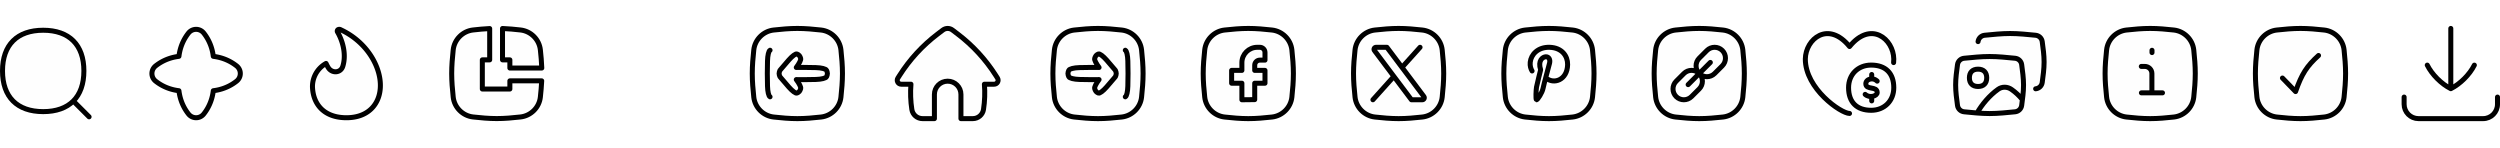
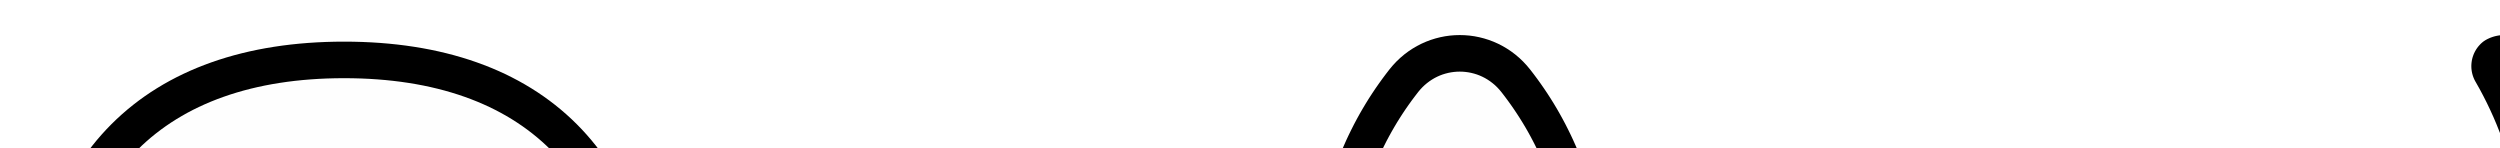
- <svg xmlns="http://www.w3.org/2000/svg" xml:space="preserve" width="510px" height="30px" version="1.1" style="shape-rendering:geometricPrecision; text-rendering:geometricPrecision; image-rendering:optimizeQuality; fill-rule:evenodd; clip-rule:evenodd" viewBox="0 0 9736.72 370.77" preserveAspectRatio="xMidYMid meet">
+ <svg xmlns="http://www.w3.org/2000/svg" xml:space="preserve" width="510px" height="30px" version="1.1" style="shape-rendering:geometricPrecision; text-rendering:geometricPrecision; image-rendering:optimizeQuality; fill-rule:evenodd; clip-rule:evenodd" viewBox="0 -15.2 1303.63 78.5" preserveAspectRatio="xMidYMid meet">
  <defs>
    <style type="text/css">
   
    .str0 {stroke:black;stroke-width:19.51;stroke-linecap:round;stroke-linejoin:round;stroke-miterlimit:2.613}
    .str1 {stroke:black;stroke-width:19.51;stroke-linecap:round;stroke-linejoin:round;stroke-miterlimit:2.613}
    .fil2 {fill:none}
    .fil0 {fill:#FEFEFE}
    .fil1 {fill:black;fill-rule:nonzero}
   
  </style>
  </defs>
  <g id="Layer_x0020_1">
    <g>
      <path id="Vector_x0020_2137" class="fil0" d="M696.84 118.44c4.21,-34.94 17.42,-65.55 37.05,-90.51 15.35,-19.54 44.44,-19.54 59.79,0 19.61,24.96 32.84,55.57 37.05,90.51 34.94,4.21 65.55,17.42 90.51,37.05 19.55,15.35 19.55,44.44 0,59.79 -24.96,19.61 -55.57,32.84 -90.51,37.05 -4.21,34.94 -17.42,65.55 -37.05,90.51 -15.35,19.55 -44.42,19.55 -59.79,0 -19.61,-24.96 -32.84,-55.57 -37.05,-90.51 -34.94,-4.21 -65.55,-17.42 -90.51,-37.05 -19.55,-15.35 -19.55,-44.44 0,-59.79 24.96,-19.61 55.57,-32.84 90.51,-37.05z" />
      <path id="_1" class="fil1" d="M726.22 21.9l15.34 12.05 0 0.01 -1.72 2.23 -1.69 2.25 -1.64 2.29 -1.62 2.32 -1.57 2.35 -1.54 2.38 -1.5 2.41 -1.45 2.44 -1.42 2.46 -1.38 2.5 -1.35 2.53 -1.29 2.55 -1.27 2.59 -1.22 2.61 -1.17 2.64 -1.13 2.67 -1.1 2.7 -1.05 2.72 -1 2.76 -0.97 2.78 -0.91 2.81 -0.87 2.83 -0.83 2.87 -0.78 2.89 -0.74 2.91 -0.69 2.95 -0.64 2.97 -0.6 2.99 -0.54 3.02 -0.5 3.05 -0.45 3.08 -0.4 3.1 -19.37 -2.33 0.44 -3.43 0.5 -3.4 0.55 -3.37 0.6 -3.35 0.66 -3.33 0.72 -3.29 0.76 -3.27 0.82 -3.24 0.87 -3.21 0.92 -3.19 0.97 -3.15 1.02 -3.13 1.07 -3.1 1.13 -3.07 1.17 -3.04 1.21 -3 1.27 -2.98 1.31 -2.96 1.36 -2.91 1.41 -2.88 1.45 -2.86 1.5 -2.82 1.54 -2.79 1.59 -2.76 1.63 -2.72 1.67 -2.7 1.72 -2.65 1.76 -2.63 1.8 -2.58 1.84 -2.56 1.88 -2.52 1.92 -2.49 0 0zm0 0c3.33,-4.24 9.46,-4.97 13.7,-1.64 4.23,3.33 4.97,9.46 1.64,13.7l-15.34 -12.06zm75.13 0l-15.34 12.05 0 0 -1.12 -1.34 -1.17 -1.25 -1.21 -1.16 -1.27 -1.06 -1.3 -0.98 -1.34 -0.89 -1.37 -0.81 -1.41 -0.72 -1.44 -0.64 -1.46 -0.55 -1.49 -0.46 -1.5 -0.38 -1.52 -0.3 -1.54 -0.21 -1.54 -0.13 -1.54 -0.04 -1.55 0.04 -1.54 0.13 -1.54 0.21 -1.52 0.3 -1.5 0.38 -1.49 0.46 -1.46 0.55 -1.44 0.64 -1.41 0.72 -1.37 0.81 -1.34 0.89 -1.3 0.98 -1.26 1.06 -1.22 1.16 -1.17 1.25 -1.12 1.34 -15.34 -12.05 1.84 -2.2 1.93 -2.07 2.04 -1.94 2.12 -1.8 2.2 -1.65 2.27 -1.51 2.34 -1.37 2.39 -1.23 2.45 -1.08 2.49 -0.94 2.52 -0.79 2.56 -0.65 2.58 -0.51 2.6 -0.36 2.62 -0.21 2.62 -0.07 2.61 0.07 2.62 0.21 2.6 0.36 2.58 0.51 2.56 0.65 2.52 0.79 2.5 0.94 2.44 1.08 2.39 1.23 2.34 1.37 2.27 1.51 2.2 1.65 2.12 1.8 2.04 1.94 1.93 2.07 1.84 2.2 0 0zm0 0c3.33,4.24 2.59,10.37 -1.64,13.7 -4.24,3.33 -10.37,2.59 -13.7,-1.65l15.34 -12.05zm30.54 86.86l-2.33 19.37 -8.52 -8.52 -0.4 -3.1 -0.45 -3.08 -0.49 -3.04 -0.55 -3.03 -0.6 -2.99 -0.64 -2.97 -0.69 -2.95 -0.74 -2.91 -0.78 -2.89 -0.83 -2.87 -0.87 -2.83 -0.92 -2.81 -0.96 -2.78 -1.01 -2.76 -1.05 -2.72 -1.09 -2.7 -1.14 -2.67 -1.17 -2.64 -1.22 -2.61 -1.26 -2.59 -1.3 -2.55 -1.34 -2.53 -1.38 -2.5 -1.42 -2.47 -1.46 -2.43 -1.5 -2.41 -1.54 -2.38 -1.57 -2.35 -1.61 -2.32 -1.65 -2.29 -1.68 -2.26 -1.72 -2.23 15.34 -12.05 1.92 2.49 1.88 2.52 1.84 2.56 1.8 2.59 1.76 2.62 1.71 2.65 1.68 2.7 1.63 2.72 1.58 2.76 1.54 2.79 1.5 2.82 1.45 2.86 1.41 2.88 1.36 2.91 1.32 2.96 1.26 2.98 1.22 3 1.17 3.04 1.12 3.07 1.07 3.1 1.03 3.13 0.97 3.15 0.92 3.19 0.87 3.21 0.81 3.24 0.77 3.27 0.72 3.29 0.65 3.33 0.61 3.34 0.55 3.38 0.5 3.4 0.44 3.43 -8.52 -8.52zm8.52 8.52c0.65,5.34 -3.17,10.21 -8.52,10.85 -5.34,0.64 -10.2,-3.17 -10.85,-8.52l19.37 -2.33zm86.86 30.54l-12.06 15.34 0 0 -2.23 -1.72 -2.26 -1.69 -2.28 -1.65 -2.32 -1.61 -2.35 -1.57 -2.38 -1.54 -2.41 -1.5 -2.44 -1.46 -2.46 -1.42 -2.5 -1.38 -2.53 -1.34 -2.55 -1.3 -2.59 -1.26 -2.61 -1.21 -2.64 -1.18 -2.67 -1.14 -2.7 -1.09 -2.72 -1.05 -2.75 -1 -2.79 -0.96 -2.81 -0.92 -2.83 -0.88 -2.86 -0.82 -2.89 -0.78 -2.92 -0.74 -2.94 -0.69 -2.97 -0.64 -3 -0.6 -3.02 -0.54 -3.05 -0.5 -3.08 -0.45 -3.1 -0.4 2.33 -19.37 3.43 0.44 3.4 0.5 3.38 0.55 3.34 0.6 3.32 0.66 3.3 0.72 3.27 0.76 3.24 0.82 3.21 0.87 3.19 0.92 3.16 0.97 3.12 1.02 3.1 1.07 3.07 1.12 3.04 1.18 3.01 1.21 2.98 1.27 2.94 1.31 2.92 1.36 2.89 1.41 2.85 1.45 2.82 1.5 2.79 1.54 2.76 1.59 2.72 1.63 2.69 1.67 2.66 1.72 2.63 1.76 2.59 1.8 2.56 1.84 2.51 1.88 2.49 1.92 0 0zm0 0c4.24,3.33 4.97,9.46 1.64,13.7 -3.33,4.23 -9.46,4.97 -13.7,1.64l12.06 -15.34zm0 75.13l-12.06 -15.34 0 0 1.35 -1.12 1.25 -1.17 1.15 -1.21 1.07 -1.26 0.98 -1.31 0.89 -1.34 0.81 -1.37 0.72 -1.41 0.64 -1.44 0.55 -1.46 0.46 -1.48 0.38 -1.51 0.3 -1.53 0.22 -1.53 0.12 -1.54 0.04 -1.54 -0.04 -1.55 -0.12 -1.54 -0.22 -1.53 -0.3 -1.53 -0.38 -1.51 -0.46 -1.48 -0.55 -1.46 -0.64 -1.44 -0.72 -1.41 -0.81 -1.37 -0.89 -1.34 -0.98 -1.3 -1.07 -1.27 -1.15 -1.21 -1.25 -1.17 -1.35 -1.12 12.06 -15.34 2.2 1.83 2.08 1.94 1.93 2.04 1.8 2.12 1.65 2.19 1.51 2.28 1.37 2.34 1.23 2.39 1.08 2.44 0.94 2.5 0.79 2.53 0.65 2.55 0.51 2.58 0.36 2.6 0.21 2.62 0.08 2.62 -0.08 2.61 -0.21 2.62 -0.36 2.6 -0.51 2.58 -0.65 2.55 -0.79 2.53 -0.94 2.5 -1.08 2.44 -1.23 2.39 -1.37 2.34 -1.51 2.28 -1.65 2.19 -1.8 2.12 -1.93 2.04 -2.08 1.94 -2.2 1.83 0 0zm0 0c-4.24,3.33 -10.37,2.59 -13.7,-1.64 -3.33,-4.24 -2.59,-10.37 1.64,-13.7l12.06 15.34zm-86.86 30.54l-19.37 -2.33 8.52 -8.52 3.1 -0.4 3.08 -0.45 3.04 -0.5 3.03 -0.54 2.99 -0.6 2.97 -0.64 2.95 -0.69 2.92 -0.74 2.89 -0.78 2.86 -0.83 2.83 -0.87 2.81 -0.92 2.78 -0.96 2.76 -1.01 2.72 -1.05 2.7 -1.09 2.67 -1.14 2.64 -1.17 2.61 -1.22 2.59 -1.26 2.55 -1.3 2.53 -1.34 2.5 -1.38 2.46 -1.42 2.44 -1.46 2.42 -1.5 2.37 -1.53 2.35 -1.58 2.32 -1.61 2.29 -1.65 2.26 -1.68 2.22 -1.72 12.06 15.34 -2.49 1.92 -2.52 1.88 -2.55 1.84 -2.59 1.8 -2.63 1.76 -2.66 1.72 -2.69 1.67 -2.72 1.63 -2.76 1.58 -2.79 1.55 -2.82 1.49 -2.85 1.45 -2.89 1.41 -2.92 1.36 -2.94 1.31 -2.98 1.27 -3.01 1.22 -3.04 1.17 -3.07 1.12 -3.1 1.07 -3.12 1.03 -3.16 0.97 -3.19 0.92 -3.21 0.87 -3.24 0.81 -3.26 0.77 -3.3 0.72 -3.33 0.65 -3.34 0.61 -3.38 0.55 -3.4 0.5 -3.43 0.44 8.52 -8.52zm-8.52 8.52c-5.34,0.64 -10.2,-3.17 -10.85,-8.52 -0.64,-5.34 3.17,-10.21 8.52,-10.85l2.33 19.37zm-30.54 86.86l-15.34 -12.06 0 0 1.72 -2.23 1.69 -2.26 1.65 -2.28 1.61 -2.32 1.57 -2.35 1.54 -2.38 1.5 -2.41 1.45 -2.44 1.43 -2.47 1.38 -2.49 1.34 -2.53 1.3 -2.55 1.26 -2.59 1.22 -2.61 1.17 -2.64 1.14 -2.67 1.09 -2.7 1.05 -2.72 1 -2.76 0.97 -2.78 0.91 -2.8 0.87 -2.84 0.83 -2.86 0.78 -2.89 0.74 -2.92 0.69 -2.94 0.64 -2.98 0.6 -2.99 0.54 -3.03 0.5 -3.04 0.45 -3.08 0.4 -3.1 19.37 2.33 -0.44 3.43 -0.5 3.4 -0.55 3.37 -0.6 3.35 -0.66 3.32 -0.72 3.3 -0.76 3.27 -0.82 3.24 -0.87 3.21 -0.92 3.19 -0.97 3.15 -1.02 3.13 -1.07 3.1 -1.12 3.07 -1.17 3.04 -1.22 3.01 -1.27 2.97 -1.31 2.95 -1.36 2.92 -1.41 2.88 -1.45 2.86 -1.5 2.82 -1.54 2.79 -1.59 2.76 -1.63 2.72 -1.67 2.69 -1.72 2.66 -1.76 2.63 -1.8 2.59 -1.84 2.55 -1.88 2.52 -1.92 2.49 0 0zm0 0c-3.33,4.23 -9.47,4.97 -13.7,1.64 -4.23,-3.33 -4.97,-9.47 -1.64,-13.7l15.34 12.06zm-75.13 0l15.34 -12.06 0 0 1.12 1.35 1.17 1.25 1.22 1.15 1.26 1.07 1.3 0.98 1.34 0.89 1.37 0.81 1.41 0.72 1.44 0.64 1.47 0.55 1.48 0.46 1.51 0.38 1.52 0.3 1.54 0.21 1.54 0.13 1.54 0.04 1.55 -0.04 1.54 -0.13 1.53 -0.21 1.52 -0.3 1.51 -0.38 1.49 -0.46 1.46 -0.55 1.43 -0.64 1.41 -0.72 1.37 -0.81 1.34 -0.89 1.31 -0.98 1.25 -1.06 1.22 -1.16 1.17 -1.25 1.12 -1.35 15.34 12.06 -1.83 2.2 -1.94 2.07 -2.03 1.94 -2.13 1.8 -2.2 1.65 -2.27 1.51 -2.34 1.37 -2.39 1.23 -2.44 1.08 -2.49 0.94 -2.53 0.79 -2.55 0.65 -2.59 0.51 -2.6 0.36 -2.61 0.21 -2.62 0.07 -2.61 -0.07 -2.62 -0.21 -2.6 -0.36 -2.58 -0.51 -2.56 -0.65 -2.53 -0.79 -2.49 -0.94 -2.44 -1.08 -2.39 -1.23 -2.35 -1.37 -2.26 -1.51 -2.21 -1.65 -2.12 -1.8 -2.03 -1.93 -1.94 -2.08 -1.84 -2.2 0 0zm0 0c-3.33,-4.23 -2.59,-10.37 1.64,-13.7 4.23,-3.33 10.37,-2.59 13.7,1.64l-15.34 12.06zm-30.54 -86.86l2.33 -19.37 8.52 8.52 0.4 3.1 0.45 3.08 0.5 3.04 0.54 3.03 0.6 2.99 0.64 2.97 0.69 2.95 0.74 2.92 0.78 2.89 0.83 2.86 0.87 2.83 0.92 2.81 0.96 2.78 1.01 2.76 1.05 2.72 1.09 2.7 1.14 2.67 1.17 2.64 1.22 2.61 1.26 2.59 1.3 2.55 1.34 2.53 1.38 2.49 1.42 2.47 1.46 2.44 1.5 2.41 1.54 2.38 1.57 2.35 1.61 2.32 1.65 2.29 1.68 2.26 1.72 2.22 -15.34 12.06 -1.92 -2.49 -1.88 -2.52 -1.84 -2.56 -1.8 -2.59 -1.76 -2.62 -1.71 -2.66 -1.68 -2.69 -1.63 -2.72 -1.58 -2.76 -1.54 -2.79 -1.5 -2.82 -1.45 -2.86 -1.41 -2.88 -1.36 -2.92 -1.31 -2.95 -1.27 -2.97 -1.22 -3.01 -1.17 -3.04 -1.12 -3.07 -1.07 -3.1 -1.03 -3.13 -0.97 -3.15 -0.92 -3.19 -0.87 -3.21 -0.81 -3.24 -0.77 -3.27 -0.72 -3.3 -0.65 -3.32 -0.61 -3.34 -0.55 -3.38 -0.5 -3.4 -0.44 -3.43 8.52 8.52zm-8.52 -8.52c-0.64,-5.34 3.17,-10.21 8.52,-10.85 5.34,-0.64 10.2,3.17 10.85,8.52l-19.37 2.33zm-86.86 -30.54l12.06 -15.34 0 0 2.23 1.72 2.26 1.69 2.28 1.65 2.32 1.61 2.35 1.57 2.38 1.54 2.41 1.5 2.44 1.45 2.47 1.43 2.49 1.38 2.53 1.34 2.55 1.3 2.59 1.26 2.61 1.21 2.64 1.18 2.67 1.14 2.7 1.09 2.72 1.05 2.76 1 2.78 0.96 2.8 0.92 2.84 0.87 2.86 0.83 2.89 0.78 2.92 0.74 2.94 0.69 2.98 0.64 2.99 0.6 3.02 0.54 3.05 0.5 3.08 0.45 3.1 0.4 -2.33 19.37 -3.43 -0.44 -3.4 -0.5 -3.37 -0.55 -3.35 -0.61 -3.32 -0.65 -3.3 -0.72 -3.27 -0.76 -3.24 -0.82 -3.21 -0.87 -3.19 -0.92 -3.15 -0.97 -3.13 -1.02 -3.1 -1.07 -3.07 -1.13 -3.04 -1.16 -3.01 -1.22 -2.97 -1.27 -2.95 -1.31 -2.92 -1.36 -2.88 -1.41 -2.86 -1.45 -2.82 -1.5 -2.79 -1.54 -2.76 -1.59 -2.72 -1.63 -2.69 -1.67 -2.66 -1.72 -2.63 -1.76 -2.59 -1.8 -2.55 -1.84 -2.52 -1.88 -2.49 -1.92 0 0zm0 0c-4.23,-3.33 -4.97,-9.46 -1.64,-13.7 3.33,-4.23 9.46,-4.97 13.7,-1.64l-12.06 15.34zm0 -75.13l12.06 15.34 0 0 -1.35 1.12 -1.25 1.17 -1.16 1.21 -1.06 1.27 -0.98 1.3 -0.89 1.34 -0.81 1.37 -0.72 1.41 -0.64 1.44 -0.55 1.46 -0.46 1.49 -0.39 1.5 -0.29 1.52 -0.21 1.54 -0.13 1.54 -0.04 1.55 0.04 1.54 0.13 1.54 0.21 1.54 0.29 1.52 0.39 1.5 0.46 1.49 0.55 1.46 0.64 1.44 0.72 1.41 0.81 1.37 0.89 1.34 0.98 1.31 1.06 1.26 1.16 1.21 1.25 1.17 1.35 1.12 -12.06 15.34 -2.2 -1.83 -2.08 -1.94 -1.93 -2.04 -1.8 -2.12 -1.65 -2.2 -1.51 -2.27 -1.37 -2.34 -1.23 -2.39 -1.08 -2.44 -0.94 -2.5 -0.79 -2.52 -0.65 -2.56 -0.51 -2.58 -0.36 -2.6 -0.21 -2.62 -0.07 -2.61 0.07 -2.62 0.21 -2.62 0.36 -2.59 0.51 -2.59 0.65 -2.56 0.79 -2.52 0.94 -2.5 1.08 -2.44 1.23 -2.39 1.37 -2.34 1.51 -2.27 1.65 -2.2 1.8 -2.12 1.93 -2.04 2.08 -1.94 2.2 -1.83 0 0zm0 0c4.24,-3.33 10.37,-2.59 13.7,1.64 3.33,4.24 2.59,10.37 -1.64,13.7l-12.06 -15.34zm86.86 -30.54l19.37 2.33 -8.52 8.52 -3.1 0.4 -3.08 0.45 -3.05 0.5 -3.02 0.54 -2.99 0.6 -2.98 0.64 -2.94 0.69 -2.91 0.74 -2.89 0.78 -2.87 0.83 -2.83 0.87 -2.81 0.92 -2.78 0.96 -2.76 1.01 -2.72 1.05 -2.7 1.09 -2.67 1.14 -2.64 1.17 -2.61 1.22 -2.58 1.26 -2.56 1.3 -2.53 1.34 -2.49 1.38 -2.47 1.42 -2.44 1.46 -2.41 1.5 -2.38 1.53 -2.35 1.58 -2.32 1.61 -2.29 1.65 -2.26 1.68 -2.22 1.72 -12.06 -15.34 2.49 -1.92 2.52 -1.88 2.56 -1.84 2.58 -1.8 2.63 -1.76 2.66 -1.71 2.69 -1.68 2.72 -1.63 2.76 -1.58 2.79 -1.54 2.82 -1.5 2.85 -1.45 2.89 -1.41 2.92 -1.36 2.94 -1.31 2.98 -1.27 3.01 -1.22 3.04 -1.17 3.07 -1.12 3.1 -1.07 3.13 -1.02 3.15 -0.98 3.19 -0.92 3.21 -0.87 3.24 -0.82 3.27 -0.76 3.3 -0.71 3.32 -0.66 3.35 -0.61 3.37 -0.55 3.4 -0.5 3.43 -0.44 -8.52 8.52zm8.52 -8.52c5.34,-0.64 10.2,3.17 10.85,8.52 0.64,5.34 -3.17,10.21 -8.52,10.85l-2.33 -19.37z" />
    </g>
    <g>
      <path id="Vector" class="fil0" d="M1326.65 14.73c-1.58,-0.96 -3.41,-1.46 -5.26,-1.46 -1.86,0 -3.69,0.5 -5.28,1.46 -1.64,1.3 -2.59,3.28 -2.59,5.37 0,1.27 0.36,2.52 1.02,3.61 23.56,40.79 33.63,92.3 20.51,133.66 -8.49,26.73 -43,28.28 -57.27,4.1 -2.94,-4.95 -5.62,-10.15 -7.93,-15.42 -32.62,18.12 -52.89,52.53 -52.89,89.86 0,0.88 0.02,1.78 0.04,2.65 2.78,68.76 47.04,118.94 132.16,118.94 85.11,0 129.25,-52.86 132.15,-118.94 3.4,-79.28 -52.88,-176.79 -154.66,-223.83z" />
      <path id="_1_0" class="fil1" d="M1321.39 23.02l0 -19.51 0 0 0.33 0.01 0.34 0 0.34 0.02 0.34 0.02 0.34 0.02 0.33 0.04 0.34 0.03 0.29 0.04 0.39 0.05 0.33 0.06 0.29 0.05 0.38 0.07 0.34 0.08 0.28 0.06 0.34 0.09 0.33 0.09 0.32 0.09 0.33 0.1 0.35 0.11 0.33 0.11 0.26 0.1 0.32 0.12 0.34 0.14 0.32 0.13 0.32 0.14 0.27 0.13 0.31 0.14 0.33 0.17 0.33 0.17 0.3 0.17 0.25 0.15 0.32 0.19 -10.15 16.66 0.02 0.01 -0.04 -0.02 0 0 0.02 0.01 0.02 0.01 0 0 -0.04 -0.02 0 0 0.01 0 0.02 0.01 0 0 -0.07 -0.02 0.01 0 0.01 0 0 0 -0.01 0 0 0 0.01 0 -0.05 -0.01 -0.01 0 0.05 0.01 -0.06 -0.01 -0.01 0 0.05 0 -0.06 0 0 -0.01 -0.01 0 -0.01 0 0 0 -0.01 0 -0.01 0 -0.01 0 0 0zm0 0c-5.39,0 -9.76,-4.37 -9.76,-9.75 0,-5.39 4.37,-9.76 9.76,-9.76l0 19.51zm0.79 -0.66l-12.15 -15.26 1.05 -0.73 0.3 -0.18 0.27 -0.16 0.33 -0.17 0.28 -0.15 0.31 -0.16 0.34 -0.15 0.26 -0.13 0.32 -0.14 0.34 -0.14 0.32 -0.13 0.31 -0.11 0.28 -0.1 0.34 -0.12 0.32 -0.1 0.33 -0.1 0.33 -0.1 0.32 -0.08 0.35 -0.09 0.28 -0.06 0.32 -0.07 0.41 -0.08 0.27 -0.05 0.33 -0.06 0.4 -0.05 0.28 -0.04 0.34 -0.03 0.34 -0.04 0.33 -0.02 0.34 -0.02 0.34 -0.02 0.34 0 0.34 -0.01 0 19.51 -0.01 0 -0.01 0 -0.01 0 -0.01 0 -0.01 0 -0.01 0 0 0.01 -0.06 0 0.05 0 -0.01 0 -0.07 0.01 0.07 -0.01 -0.01 0 -0.07 0.01 0.02 0 -0.02 0 0 0 0.01 0 -0.02 0.01 0.02 -0.01 -0.05 0.02 -0.02 0.01 0 0 0.02 -0.01 0 0 -0.05 0.02 0.03 -0.01 0 0 -0.03 0.01 0.02 -0.01 -0.02 0.02 -0.01 0 1.05 -0.73zm-1.05 0.73c-4.61,2.77 -10.61,1.28 -13.38,-3.33 -2.78,-4.62 -1.29,-10.61 3.33,-13.39l10.05 16.72zm2.15 -2.99l-19.51 0 0 0 0 -0.49 0.03 -0.48 0.03 -0.44 0.04 -0.44 0.06 -0.45 0.07 -0.49 0.09 -0.48 0.1 -0.45 0.1 -0.43 0.13 -0.49 0.14 -0.43 0.15 -0.44 0.15 -0.43 0.17 -0.43 0.18 -0.42 0.18 -0.37 0.21 -0.44 0.24 -0.44 0.24 -0.42 0.22 -0.37 0.25 -0.38 0.26 -0.39 0.29 -0.39 0.29 -0.38 0.28 -0.34 0.29 -0.33 0.34 -0.37 0.35 -0.37 0.29 -0.28 0.35 -0.32 0.38 -0.33 0.36 -0.29 12.15 15.26 0.06 -0.05 0.09 -0.08 0.06 -0.05 0.01 -0.01 0.08 -0.09 0.08 -0.09 0.04 -0.04 0.04 -0.04 0.05 -0.08 0.06 -0.07 0.05 -0.07 0.04 -0.06 0.03 -0.05 0.04 -0.09 0.06 -0.1 0.04 -0.09 0.02 -0.03 0.03 -0.07 0.03 -0.07 0.02 -0.07 0.03 -0.07 0.02 -0.07 0.03 -0.12 0.01 -0.06 0.02 -0.07 0.02 -0.1 0.01 -0.11 0.01 -0.06 0.01 -0.05 0 -0.06 0.01 -0.09 0 -0.1 0 0zm0 0c0,5.39 -4.37,9.76 -9.76,9.76 -5.38,0 -9.75,-4.37 -9.75,-9.76l19.51 0zm-0.29 -1.27l-16.9 9.75 0.15 0.24 -0.16 -0.26 -0.15 -0.25 -0.11 -0.2 -0.17 -0.33 -0.14 -0.26 -0.1 -0.21 -0.11 -0.23 -0.12 -0.28 -0.12 -0.27 -0.11 -0.28 -0.11 -0.27 -0.09 -0.25 -0.09 -0.26 -0.1 -0.28 -0.08 -0.28 -0.09 -0.29 -0.07 -0.28 -0.07 -0.27 -0.07 -0.26 -0.05 -0.27 -0.06 -0.29 -0.07 -0.36 -0.04 -0.28 -0.03 -0.19 -0.04 -0.28 -0.03 -0.28 -0.03 -0.28 -0.03 -0.36 -0.01 -0.28 -0.01 -0.28 -0.01 -0.28 0 -0.28 19.51 0 0 -0.04 0 -0.04 0 -0.04 -0.01 -0.05 -0.01 -0.12 0 -0.04 -0.01 -0.05 0 -0.04 0 0.04 0 -0.04 -0.03 -0.13 -0.01 -0.06 -0.01 -0.04 0 -0.03 -0.01 -0.04 -0.02 -0.05 -0.02 -0.06 -0.01 -0.06 -0.02 -0.05 -0.01 -0.04 -0.02 -0.03 -0.02 -0.05 -0.02 -0.06 -0.02 -0.06 -0.03 -0.05 -0.01 -0.03 0 0.02 -0.02 -0.06 -0.06 -0.11 0 0.01 -0.03 -0.06 -0.03 -0.05 0.14 0.24zm-0.14 -0.24c2.82,4.58 1.4,10.6 -3.19,13.42 -4.58,2.83 -10.6,1.4 -13.42,-3.19l16.61 -10.23zm21.5 141.73l-18.59 -5.9 -0.01 0 1.06 -3.57 0.95 -3.64 0.82 -3.69 0.71 -3.75 0.59 -3.8 0.47 -3.84 0.36 -3.89 0.24 -3.93 0.13 -3.97 0.02 -3.99 -0.1 -4.03 -0.2 -4.05 -0.31 -4.07 -0.41 -4.09 -0.53 -4.09 -0.62 -4.11 -0.73 -4.11 -0.83 -4.1 -0.93 -4.11 -1.03 -4.09 -1.12 -4.08 -1.22 -4.06 -1.31 -4.04 -1.4 -4.02 -1.49 -3.99 -1.58 -3.95 -1.66 -3.92 -1.75 -3.87 -1.83 -3.82 -1.91 -3.78 -1.98 -3.72 -2.07 -3.67 16.9 -9.75 2.28 4.04 2.19 4.11 2.1 4.16 2.01 4.21 1.93 4.27 1.83 4.31 1.74 4.35 1.63 4.39 1.55 4.42 1.44 4.46 1.35 4.48 1.24 4.5 1.13 4.53 1.03 4.55 0.93 4.55 0.81 4.57 0.7 4.58 0.58 4.58 0.47 4.57 0.34 4.58 0.23 4.57 0.11 4.55 -0.02 4.55 -0.15 4.52 -0.28 4.5 -0.41 4.48 -0.55 4.45 -0.68 4.41 -0.83 4.38 -0.96 4.34 -1.12 4.29 -1.26 4.24 0 0zm0 0c-1.63,5.13 -7.11,7.98 -12.25,6.35 -5.13,-1.63 -7.97,-7.11 -6.35,-12.25l18.6 5.9zm-74.96 6.13l16.78 -9.95 0.01 0.02 1.04 1.63 1.11 1.5 1.17 1.37 1.23 1.26 1.28 1.14 1.33 1.03 1.37 0.91 1.4 0.81 1.44 0.69 1.47 0.59 1.48 0.48 1.5 0.38 1.5 0.27 1.51 0.17 1.49 0.06 1.49 -0.03 1.46 -0.15 1.43 -0.24 1.4 -0.34 1.36 -0.44 1.33 -0.53 1.27 -0.62 1.22 -0.72 1.17 -0.83 1.12 -0.91 1.05 -1.02 1.01 -1.12 0.93 -1.23 0.87 -1.35 0.79 -1.48 0.72 -1.62 0.64 -1.76 18.59 5.9 -1.11 3.1 -1.31 2.95 -1.51 2.8 -1.68 2.63 -1.86 2.44 -2.01 2.27 -2.16 2.07 -2.28 1.88 -2.4 1.68 -2.51 1.48 -2.58 1.27 -2.66 1.07 -2.71 0.87 -2.77 0.67 -2.79 0.48 -2.82 0.27 -2.84 0.08 -2.83 -0.13 -2.83 -0.31 -2.82 -0.51 -2.78 -0.7 -2.75 -0.9 -2.69 -1.08 -2.65 -1.28 -2.57 -1.47 -2.49 -1.67 -2.39 -1.85 -2.3 -2.04 -2.17 -2.22 -2.04 -2.4 -1.91 -2.59 -1.75 -2.75 0.01 0.02zm-0.01 -0.02c-2.73,-4.64 -1.19,-10.62 3.45,-13.36 4.63,-2.74 10.62,-1.19 13.35,3.45l-16.8 9.91zm5.2 -11.85l-9.47 -17.06 13.67 4.61 0.2 0.46 0.21 0.47 0.2 0.44 0.21 0.46 0.21 0.46 0.21 0.44 0.21 0.45 0.23 0.48 0.22 0.46 0.21 0.44 0.22 0.45 0.23 0.47 0.23 0.46 0.22 0.44 0.22 0.44 0.23 0.45 0.24 0.46 0.24 0.45 0.24 0.46 0.23 0.44 0.24 0.43 0.25 0.46 0.24 0.44 0.24 0.44 0.25 0.46 0.25 0.44 0.25 0.44 0.24 0.43 0.26 0.43 0.26 0.46 0.25 0.43 0.25 0.43 -16.78 9.95 -0.29 -0.5 -0.3 -0.51 -0.28 -0.48 -0.29 -0.5 -0.29 -0.51 -0.28 -0.5 -0.29 -0.51 -0.27 -0.5 -0.29 -0.51 -0.27 -0.51 -0.27 -0.5 -0.29 -0.52 -0.27 -0.52 -0.27 -0.51 -0.26 -0.51 -0.26 -0.5 -0.27 -0.52 -0.27 -0.53 -0.27 -0.53 -0.25 -0.51 -0.25 -0.51 -0.26 -0.53 -0.26 -0.54 -0.25 -0.51 -0.24 -0.51 -0.25 -0.52 -0.25 -0.54 -0.24 -0.52 -0.24 -0.53 -0.24 -0.55 -0.24 -0.52 -0.23 -0.52 13.67 4.61zm-13.67 -4.61c-2.16,-4.94 0.08,-10.69 5.02,-12.86 4.93,-2.16 10.69,0.09 12.85,5.02l-17.87 7.84zm-34.19 85.94l-19.52 0 0 0 0.07 -3.82 0.19 -3.8 0.32 -3.78 0.45 -3.74 0.57 -3.73 0.69 -3.69 0.81 -3.65 0.93 -3.62 1.05 -3.58 1.16 -3.53 1.28 -3.49 1.39 -3.44 1.5 -3.38 1.61 -3.34 1.72 -3.27 1.83 -3.22 1.92 -3.16 2.04 -3.09 2.13 -3.03 2.23 -2.96 2.34 -2.88 2.42 -2.81 2.53 -2.73 2.62 -2.65 2.7 -2.57 2.8 -2.48 2.89 -2.4 2.98 -2.3 3.06 -2.21 3.14 -2.11 3.23 -2.02 3.31 -1.91 9.47 17.06 -2.73 1.58 -2.67 1.66 -2.6 1.75 -2.53 1.83 -2.46 1.9 -2.39 1.98 -2.31 2.05 -2.24 2.12 -2.16 2.19 -2.09 2.26 -2.01 2.33 -1.92 2.38 -1.85 2.44 -1.77 2.51 -1.67 2.55 -1.6 2.62 -1.51 2.66 -1.42 2.71 -1.33 2.76 -1.24 2.8 -1.15 2.84 -1.06 2.88 -0.96 2.92 -0.87 2.96 -0.77 2.98 -0.67 3.02 -0.57 3.05 -0.47 3.07 -0.37 3.11 -0.26 3.12 -0.16 3.14 -0.05 3.16 0 0zm0 0c0,5.39 -4.37,9.76 -9.76,9.76 -5.39,0 -9.76,-4.37 -9.76,-9.76l19.52 0zm0.03 2.25l-19.49 0.79 -0.01 -0.15 0 -0.09 0 -0.08 -0.01 -0.09 0 -0.08 0 -0.08 0 -0.08 0 -0.09 -0.01 -0.08 0 -0.08 0 -0.08 0 -0.09 0 -0.08 -0.01 -0.08 0 -0.2 0 -0.09 0 0.04 0 -0.08 -0.01 -0.21 0 -0.08 0 0.04 0 -0.21 0 -0.08 0 -0.08 0 -0.08 0 -0.09 0 -0.19 0 0.03 -0.01 -0.08 0 -0.2 0 -0.09 0 -0.08 0 -0.08 19.52 0 0 0.08 0 0.08 0 0.09 0 -0.04 0 0.09 0 0.2 0 -0.04 0 0.09 0 0.08 0 0.08 0 0.09 0 -0.03 0 0.19 0 0.09 0 -0.03 0.01 0.08 0 0.2 0 0.08 0 -0.03 0 0.08 0 0.08 0.01 0.09 0 0.08 0 0.08 0 0.08 0 0.08 0.01 0.09 0 0.08 0 0.08 0 0.08 0 0.08 0 0.07 0 -0.15zm0 0.15c0.14,5.39 -4.12,9.86 -9.5,10 -5.39,0.13 -9.87,-4.13 -10,-9.51l19.5 -0.49zm122.41 109.44l0 19.51 0 0 -8.23 -0.16 -8 -0.45 -7.78 -0.76 -7.54 -1.05 -7.32 -1.34 -7.09 -1.63 -6.86 -1.91 -6.63 -2.19 -6.39 -2.46 -6.15 -2.73 -5.91 -3 -5.67 -3.25 -5.41 -3.51 -5.17 -3.75 -4.91 -3.99 -4.65 -4.22 -4.38 -4.45 -4.13 -4.65 -3.85 -4.86 -3.59 -5.06 -3.32 -5.24 -3.06 -5.42 -2.78 -5.59 -2.52 -5.75 -2.24 -5.91 -1.98 -6.04 -1.71 -6.19 -1.46 -6.32 -1.18 -6.44 -0.92 -6.55 -0.67 -6.67 -0.4 -6.77 19.49 -0.79 0.36 6.01 0.58 5.89 0.82 5.76 1.03 5.61 1.26 5.48 1.48 5.34 1.69 5.18 1.92 5.03 2.13 4.87 2.34 4.71 2.56 4.55 2.78 4.38 2.99 4.21 3.2 4.04 3.43 3.87 3.63 3.68 3.87 3.51 4.08 3.32 4.31 3.13 4.54 2.94 4.78 2.74 5 2.54 5.25 2.33 5.5 2.12 5.73 1.9 5.98 1.66 6.23 1.43 6.49 1.19 6.73 0.94 6.98 0.68 7.24 0.41 7.5 0.14 0 0zm0 0c5.38,0 9.75,4.37 9.75,9.75 0,5.39 -4.37,9.76 -9.75,9.76l0 -19.51zm122.4 -109.61l19.5 0.83 0 0.01 -0.42 6.55 -0.68 6.47 -0.93 6.38 -1.2 6.29 -1.45 6.19 -1.72 6.08 -1.99 5.96 -2.24 5.84 -2.52 5.7 -2.78 5.56 -3.04 5.41 -3.31 5.24 -3.58 5.07 -3.85 4.89 -4.1 4.69 -4.38 4.5 -4.63 4.28 -4.89 4.06 -5.15 3.83 -5.41 3.59 -5.65 3.34 -5.91 3.08 -6.14 2.83 -6.4 2.55 -6.62 2.27 -6.87 1.99 -7.1 1.7 -7.33 1.4 -7.56 1.1 -7.79 0.8 -8.02 0.48 -8.24 0.16 0 -19.51 7.47 -0.15 7.22 -0.43 6.97 -0.71 6.72 -0.98 6.46 -1.24 6.22 -1.48 5.97 -1.73 5.73 -1.97 5.48 -2.19 5.25 -2.41 5.01 -2.61 4.77 -2.82 4.55 -3.02 4.31 -3.21 4.1 -3.4 3.87 -3.58 3.65 -3.75 3.43 -3.92 3.21 -4.09 3 -4.25 2.79 -4.4 2.56 -4.56 2.36 -4.7 2.13 -4.85 1.92 -4.98 1.7 -5.11 1.48 -5.24 1.26 -5.35 1.04 -5.47 0.81 -5.58 0.6 -5.67 0.36 -5.77 0 0.01zm0 -0.01c0.24,-5.38 4.8,-9.55 10.18,-9.32 5.38,0.24 9.55,4.79 9.32,10.17l-19.5 -0.85zm-149.99 -215.07l10.15 -16.66 -0.98 -0.53 9.72 4.71 9.45 5 9.17 5.29 8.89 5.55 8.6 5.8 8.31 6.05 8.02 6.28 7.73 6.49 7.43 6.69 7.13 6.89 6.84 7.05 6.53 7.23 6.22 7.38 5.91 7.52 5.6 7.64 5.28 7.76 4.97 7.86 4.65 7.95 4.33 8.03 4 8.09 3.68 8.15 3.34 8.18 3.01 8.22 2.67 8.24 2.34 8.24 1.98 8.23 1.65 8.21 1.29 8.19 0.94 8.14 0.58 8.09 0.21 8.02 -0.15 7.93 -19.5 -0.83 0.14 -7.03 -0.19 -7.13 -0.52 -7.24 -0.84 -7.31 -1.17 -7.39 -1.49 -7.45 -1.8 -7.48 -2.13 -7.52 -2.45 -7.54 -2.76 -7.54 -3.08 -7.53 -3.39 -7.51 -3.69 -7.48 -4.01 -7.42 -4.31 -7.37 -4.61 -7.3 -4.9 -7.2 -5.21 -7.11 -5.5 -6.99 -5.79 -6.87 -6.08 -6.73 -6.37 -6.58 -6.65 -6.42 -6.93 -6.24 -7.21 -6.06 -7.49 -5.85 -7.76 -5.65 -8.03 -5.42 -8.3 -5.18 -8.57 -4.94 -8.82 -4.67 -9.09 -4.41 -0.99 -0.52zm0.99 0.52c-4.9,-2.26 -7.03,-8.05 -4.77,-12.94 2.26,-4.9 8.06,-7.03 12.95,-4.77l-8.18 17.71z" />
    </g>
    <g>
      <path id="Intersect" class="fil0" d="M8789.96 277.23c4.34,40.49 36.89,73.04 77.35,77.56 30.06,3.35 60.93,6.22 92.39,6.22 31.45,0 62.32,-2.88 92.38,-6.22 40.46,-4.52 73.03,-37.07 77.35,-77.56 3.19,-29.88 5.89,-60.57 5.89,-91.85 0,-31.27 -2.7,-61.96 -5.89,-91.84 -4.34,-40.49 -36.89,-73.04 -77.35,-77.56 -30.06,-3.35 -60.93,-6.22 -92.38,-6.22 -31.46,0 -62.33,2.87 -92.39,6.22 -40.46,4.52 -73.01,37.07 -77.35,77.56 -3.2,29.88 -5.89,60.57 -5.89,91.84 0,31.28 2.69,61.97 5.89,91.85zm99.48 -74.28l51.09 52.69c24.05,-69.07 44.07,-99.37 89.42,-140.5l-140.51 87.81z" />
      <path id="_1_1" class="fil2 str0" d="M8789.96 277.23c4.34,40.49 36.89,73.04 77.35,77.56 30.06,3.35 60.93,6.22 92.39,6.22 31.45,0 62.32,-2.88 92.38,-6.22 40.46,-4.52 73.03,-37.07 77.35,-77.56 3.19,-29.88 5.89,-60.57 5.89,-91.85 0,-31.27 -2.7,-61.96 -5.89,-91.84 -4.34,-40.49 -36.89,-73.04 -77.35,-77.56 -30.06,-3.35 -60.93,-6.22 -92.38,-6.22 -31.46,0 -62.33,2.87 -92.39,6.22 -40.46,4.52 -73.01,37.07 -77.35,77.56 -3.2,29.88 -5.89,60.57 -5.89,91.84 0,31.28 2.69,61.97 5.89,91.85zm99.48 -74.28l51.09 52.69c24.05,-69.07 44.07,-99.37 89.42,-140.5" />
    </g>
    <path id="Vector_2" class="fil2 str0" d="M9363.27 277.07l0 27.98c0.01,-0.01 0.01,-0.01 0.01,-0.01 0,30.9 25.04,55.95 55.93,55.96l251.8 0.01c30.9,-0.01 55.96,-25.06 55.96,-55.97l0 -27.96m-90.13 -124.38c-18.32,36.63 -55.02,73.32 -91.71,91.68 -36.68,-18.36 -73.38,-55.03 -91.74,-91.75m91.71 -142.87l0 233.62" />
    <g>
      <path id="Vector_3" class="fil0" d="M346.97 353.99l-60.31 -60.3 60.31 60.3zm-178.73 -20.23c101.44,0 158.5,-57.05 158.5,-158.5 0,-101.45 -57.05,-158.48 -158.5,-158.48 -101.45,0 -158.48,57.04 -158.48,158.48 0,101.44 57.04,158.5 158.49,158.5l-0.01 0z" />
      <path id="_1_3" class="fil2 str0" d="M346.97 353.99l-60.31 -60.3m-118.42 40.07c101.44,0 158.5,-57.05 158.5,-158.5 0,-101.45 -57.05,-158.48 -158.5,-158.48 -101.45,0 -158.48,57.04 -158.48,158.48 0,101.44 57.04,158.5 158.49,158.5l-0.01 0z" />
    </g>
    <g>
      <path id="Intersect_4" class="fil0" d="M7703.92 61.05c1.74,-13.16 12.41,-23.47 25.63,-24.72 31.85,-3.01 65.11,-6.8 99.32,-6.8 34.2,0 67.46,3.79 99.32,6.8 13.22,1.25 23.88,11.56 25.62,24.72 3.4,25.58 7.28,52.2 7.28,79.54 0,27.35 -3.88,53.97 -7.27,79.54 -1.75,13.17 -12.4,23.47 -25.62,24.72l-224.28 -183.8zm169.85 248.66c-1.75,13.17 -12.4,23.47 -25.62,24.72 -31.86,3.01 -65.12,6.81 -99.32,6.81 -34.21,0 -67.47,-3.8 -99.33,-6.81 -13.21,-1.25 -23.88,-11.55 -25.62,-24.72 -3.39,-25.57 -7.27,-52.19 -7.27,-79.53 0,-27.35 3.88,-53.97 7.27,-79.55 1.74,-13.16 12.41,-23.46 25.62,-24.71 31.86,-3.01 65.12,-6.81 99.33,-6.81 34.2,0 67.46,3.8 99.32,6.81 13.22,1.25 23.88,11.55 25.62,24.71 3.39,25.58 7.27,52.2 7.27,79.55 0,27.34 -3.88,53.96 -7.27,79.53zm2.77 -22.89c-13.83,-16.55 -25.58,-27.61 -42.21,-39.42 -15.59,-11.06 -36.45,-11.9 -52.05,-0.83 -34.02,24.19 -62.78,58.64 -82.29,92.52l176.55 -52.27zm-172.62 -50.99c-21.58,0 -33.73,-12.15 -33.73,-33.73 0,-21.58 12.15,-33.73 33.73,-33.73 21.58,0 33.73,12.15 33.73,33.73 0,21.58 -12.15,33.73 -33.73,33.73z" />
      <path id="_1_5" class="fil2 str0" d="M7703.92 61.05c1.74,-13.16 12.41,-23.47 25.63,-24.72 31.85,-3.01 65.11,-6.8 99.32,-6.8 34.2,0 67.46,3.79 99.32,6.8 13.22,1.25 23.88,11.56 25.62,24.72 3.4,25.58 7.28,52.2 7.28,79.54 0,27.35 -3.88,53.97 -7.27,79.54 -1.75,13.17 -12.4,23.47 -25.62,24.72m-54.43 64.86c-1.75,13.17 -12.4,23.47 -25.62,24.72 -31.86,3.01 -65.12,6.81 -99.32,6.81 -34.21,0 -67.47,-3.8 -99.33,-6.81 -13.21,-1.25 -23.88,-11.55 -25.62,-24.72 -3.39,-25.57 -7.27,-52.19 -7.27,-79.53 0,-27.35 3.88,-53.97 7.27,-79.55 1.74,-13.16 12.41,-23.46 25.62,-24.71 31.86,-3.01 65.12,-6.81 99.33,-6.81 34.2,0 67.46,3.8 99.32,6.81 13.22,1.25 23.88,11.55 25.62,24.71 3.39,25.58 7.27,52.2 7.27,79.55 0,27.34 -3.88,53.96 -7.27,79.53zm2.77 -22.89c-13.83,-16.55 -25.58,-27.61 -42.21,-39.42 -15.59,-11.06 -36.45,-11.9 -52.05,-0.83 -34.02,24.19 -62.78,58.64 -82.29,92.52m3.93 -103.26c-21.58,0 -33.73,-12.15 -33.73,-33.73 0,-21.58 12.15,-33.73 33.73,-33.73 21.58,0 33.73,12.15 33.73,33.73 0,21.58 -12.15,33.73 -33.73,33.73z" />
    </g>
    <g>
      <path id="Vector_x0020_1187" class="fil0" d="M8339.71 157.71l13.69 0c15.22,0 27.56,12.35 27.56,27.57l0 75.37 -41.25 -102.94zm0.41 102.95l82.08 0 -82.08 0zm41.25 -165.79l0 8.9 0 -8.9zm-176.83 182.36c4.33,40.49 36.89,73.04 77.35,77.56 30.06,3.35 60.92,6.22 92.38,6.22 31.46,0 62.33,-2.88 92.38,-6.22 40.47,-4.52 73.03,-37.07 77.36,-77.56 3.19,-29.88 5.89,-60.57 5.89,-91.85 0,-31.27 -2.7,-61.96 -5.89,-91.84 -4.34,-40.49 -36.89,-73.04 -77.36,-77.56 -30.05,-3.35 -60.92,-6.22 -92.38,-6.22 -31.46,0 -62.32,2.87 -92.38,6.22 -40.46,4.52 -73.02,37.07 -77.35,77.56 -3.2,29.88 -5.89,60.57 -5.89,91.84 0,31.28 2.69,61.97 5.89,91.85z" />
      <path id="_1_6" class="fil2 str0" d="M8339.71 157.71l13.69 0c15.22,0 27.56,12.35 27.56,27.57l0 75.37m-40.84 0.01l82.08 0m-40.83 -165.79l0 8.9m-176.83 173.46c4.33,40.49 36.89,73.04 77.35,77.56 30.06,3.35 60.92,6.22 92.38,6.22 31.46,0 62.33,-2.88 92.38,-6.22 40.47,-4.52 73.03,-37.07 77.36,-77.56 3.19,-29.88 5.89,-60.57 5.89,-91.85 0,-31.27 -2.7,-61.96 -5.89,-91.84 -4.34,-40.49 -36.89,-73.04 -77.36,-77.56 -30.05,-3.35 -60.92,-6.22 -92.38,-6.22 -31.46,0 -62.32,2.87 -92.38,6.22 -40.46,4.52 -73.02,37.07 -77.35,77.56 -3.2,29.88 -5.89,60.57 -5.89,91.84 0,31.28 2.69,61.97 5.89,91.85z" />
    </g>
    <g>
      <path id="Vector_7" class="fil0" d="M7375.02 142.76c0.43,-4.6 0.66,-9.24 0.66,-13.92 -1.16,-78.21 -89.03,-150.76 -172.25,-48.65 -83.23,-102.11 -171.09,-29.56 -172.25,48.65 0,116.28 138.93,211.75 172.1,212.02l171.74 -198.1zm0.66 97.77c0,-56.35 -31.7,-88.04 -88.05,-88.04 -51.08,0 -88.04,36.4 -88.04,88.04 0,56.35 31.7,88.04 88.04,88.04 51.06,0 88.05,-36.44 88.05,-88.04zm-64.63 -25.52c0,0 -8.8,-9.81 -23.08,-8.6 -14.27,1.24 -21.16,10.01 -21.16,18.81 0,25.63 44.24,7.86 44.24,34.18 0,13.55 -29.35,23.12 -46.83,7.18l46.83 -51.57zm-21.33 -25.84l0 17.14 0 -17.14zm0 85.58l0 17.15 0 -17.15z" />
      <path id="_1_8" class="fil2 str0" d="M7375.02 142.76c0.43,-4.6 0.66,-9.24 0.66,-13.92 -1.16,-78.21 -89.03,-150.76 -172.25,-48.65 -83.23,-102.11 -171.09,-29.56 -172.25,48.65 0,116.28 138.93,211.75 172.1,212.02m172.4 -100.33c0,-56.35 -31.7,-88.04 -88.05,-88.04 -51.08,0 -88.04,36.4 -88.04,88.04 0,56.35 31.7,88.04 88.04,88.04 51.06,0 88.05,-36.44 88.05,-88.04zm-64.63 -25.52c0,0 -8.8,-9.81 -23.08,-8.6 -14.27,1.24 -21.16,10.01 -21.16,18.81 0,25.63 44.24,7.86 44.24,34.18 0,13.55 -29.35,23.12 -46.83,7.18m25.5 -77.41l0 17.14m0 68.44l0 17.15" />
    </g>
    <path id="Intersect_9" class="fil0 str0" d="M4692.01 277.23c4.33,40.49 36.88,73.04 77.35,77.56 30.06,3.35 60.92,6.22 92.38,6.22 31.46,0 62.32,-2.88 92.38,-6.22 40.47,-4.52 73.03,-37.07 77.35,-77.56 3.2,-29.88 5.9,-60.57 5.9,-91.85 0,-31.27 -2.7,-61.96 -5.9,-91.84 -4.33,-40.49 -36.88,-73.04 -77.35,-77.56 -30.06,-3.35 -60.92,-6.22 -92.38,-6.22 -31.46,0 -62.32,2.87 -92.38,6.22 -40.47,4.52 -73.02,37.07 -77.35,77.56 -3.2,29.88 -5.9,60.57 -5.9,91.84 0,31.28 2.7,61.97 5.9,91.85zm144.75 10.33l49.97 -0.59 0 -63.86 39.97 0 0 -49.96 -39.97 0 0 -19.99c0,-11.04 8.94,-19.99 19.98,-19.99l19.99 0 0 -29.97c0,-11.04 -8.95,-19.99 -19.99,-19.99l-9.99 0c-33.11,0 -59.96,26.85 -59.96,59.96l0 29.98 -39.97 0 0 49.96 39.97 0 0 64.45z" />
    <g>
      <path id="Intersect_10" class="fil0" d="M5277.43 277.23c4.33,40.49 36.89,73.04 77.35,77.56 30.06,3.35 60.92,6.22 92.38,6.22 31.46,0 62.33,-2.88 92.38,-6.22 40.47,-4.52 73.03,-37.07 77.35,-77.56 3.2,-29.88 5.9,-60.57 5.9,-91.85 0,-31.27 -2.7,-61.96 -5.9,-91.84 -4.33,-40.49 -36.88,-73.04 -77.35,-77.56 -30.05,-3.35 -60.92,-6.22 -92.38,-6.22 -31.46,0 -62.32,2.87 -92.38,6.22 -40.46,4.52 -73.02,37.07 -77.35,77.56 -3.2,29.88 -5.89,60.57 -5.89,91.84 0,31.28 2.69,61.97 5.89,91.85zm81.77 -194.02l42.34 0 144.1 191.8c1.83,2.44 2.11,5.49 0.75,8.21 -1.36,2.73 -3.97,4.34 -7.02,4.34l-42.34 0 -144.1 -191.8c-1.83,-2.44 -2.11,-5.49 -0.75,-8.22 1.37,-2.72 3.97,-4.33 7.02,-4.33zm171.46 0l-70.31 78.27 70.31 -78.27zm-101.92 113.45l-81.66 90.9 81.66 -90.9z" />
      <path id="_1_11" class="fil2 str0" d="M5277.43 277.23c4.33,40.49 36.89,73.04 77.35,77.56 30.06,3.35 60.92,6.22 92.38,6.22 31.46,0 62.33,-2.88 92.38,-6.22 40.47,-4.52 73.03,-37.07 77.35,-77.56 3.2,-29.88 5.9,-60.57 5.9,-91.85 0,-31.27 -2.7,-61.96 -5.9,-91.84 -4.33,-40.49 -36.88,-73.04 -77.35,-77.56 -30.05,-3.35 -60.92,-6.22 -92.38,-6.22 -31.46,0 -62.32,2.87 -92.38,6.22 -40.46,4.52 -73.02,37.07 -77.35,77.56 -3.2,29.88 -5.89,60.57 -5.89,91.84 0,31.28 2.69,61.97 5.89,91.85zm81.77 -194.02l42.34 0 144.1 191.8c1.83,2.44 2.11,5.49 0.75,8.21 -1.36,2.73 -3.97,4.34 -7.02,4.34l-42.34 0 -144.1 -191.8c-1.83,-2.44 -2.11,-5.49 -0.75,-8.22 1.37,-2.72 3.97,-4.33 7.02,-4.33zm171.46 0l-70.31 78.27m-31.61 35.18l-81.66 90.9" />
    </g>
    <g>
      <path id="Intersect_12" class="fil0" d="M6019.99 201.81c30.99,27.61 84.39,9.28 85.39,-51.26 0.57,-33.84 -22.43,-65.58 -69.37,-67.27 -46.94,-1.69 -73.16,28.61 -76.26,58.08 -1.59,15.1 2.67,26.49 7.2,34.02l53.04 26.43zm-19.66 -30.99c0,0 -14.46,57.78 -16.13,67.6 -1.67,9.83 -3.71,48.38 0,49.12 3.71,0.75 22.24,-27.06 25.58,-44.67 3.34,-17.61 21.9,-83.42 25.31,-97.88 3.42,-14.46 -3,-25.21 -14.74,-24.84 -11.75,0.37 -31.89,14.46 -20.02,50.67zm-137.48 106.41c4.33,40.49 36.89,73.04 77.35,77.56 30.06,3.35 60.93,6.22 92.38,6.22 31.46,0 62.33,-2.88 92.38,-6.22 40.47,-4.52 73.03,-37.07 77.36,-77.56 3.19,-29.88 5.89,-60.57 5.89,-91.85 0,-31.27 -2.7,-61.96 -5.89,-91.84 -4.34,-40.49 -36.89,-73.04 -77.36,-77.56 -30.05,-3.35 -60.92,-6.22 -92.38,-6.22 -31.45,0 -62.32,2.87 -92.38,6.22 -40.46,4.52 -73.02,37.07 -77.35,77.56 -3.2,29.88 -5.89,60.57 -5.89,91.84 0,31.28 2.69,61.97 5.89,91.85z" />
      <path id="_1_13" class="fil2 str0" d="M6019.99 201.81c30.99,27.61 84.39,9.28 85.39,-51.26 0.57,-33.84 -22.43,-65.58 -69.37,-67.27 -46.94,-1.69 -73.16,28.61 -76.26,58.08 -1.59,15.1 2.67,26.49 7.2,34.02m33.38 -4.56c0,0 -14.46,57.78 -16.13,67.6 -1.67,9.83 -3.71,48.38 0,49.12 3.71,0.75 22.24,-27.06 25.58,-44.67 3.34,-17.61 21.9,-83.42 25.31,-97.88 3.42,-14.46 -3,-25.21 -14.74,-24.84 -11.75,0.37 -31.89,14.46 -20.02,50.67zm-137.48 106.41c4.33,40.49 36.89,73.04 77.35,77.56 30.06,3.35 60.93,6.22 92.38,6.22 31.46,0 62.33,-2.88 92.38,-6.22 40.47,-4.52 73.03,-37.07 77.36,-77.56 3.19,-29.88 5.89,-60.57 5.89,-91.85 0,-31.27 -2.7,-61.96 -5.89,-91.84 -4.34,-40.49 -36.89,-73.04 -77.36,-77.56 -30.05,-3.35 -60.92,-6.22 -92.38,-6.22 -31.45,0 -62.32,2.87 -92.38,6.22 -40.46,4.52 -73.02,37.07 -77.35,77.56 -3.2,29.88 -5.89,60.57 -5.89,91.84 0,31.28 2.69,61.97 5.89,91.85z" />
    </g>
    <path id="Intersect_14" class="fil0 str0" d="M1765.09 277.01c4.34,40.49 36.89,73.04 77.36,77.55 30.05,3.36 60.92,6.23 92.38,6.23 31.46,0 62.32,-2.88 92.38,-6.23 40.46,-4.51 73.03,-37.06 77.35,-77.55 2.21,-20.67 4.18,-41.72 5.19,-63.09l-123.97 0 0 31.79 -107.27 0c0,-63.32 0,-50.41 0,-113.54l28.65 0 0 -121.95c-21.92,1.05 -43.52,3.17 -64.71,5.53 -40.47,4.52 -73.02,37.07 -77.36,77.56 -3.19,29.89 -5.89,60.57 -5.89,91.85 0,31.28 2.7,61.96 5.89,91.85zm344.97 -113.05c-0.86,-23.97 -3.03,-47.55 -5.5,-70.65 -4.33,-40.49 -36.89,-73.04 -77.35,-77.56 -22.92,-2.55 -46.32,-4.83 -70.09,-5.76l0 122.18 28.66 0 0 31.79 124.28 0z" />
    <g>
      <path id="Vector_15" class="fil0" d="M6448.27 277.23c4.34,40.49 36.89,73.04 77.36,77.56 30.05,3.35 60.92,6.22 92.38,6.22 31.46,0 62.32,-2.88 92.38,-6.22 40.46,-4.52 73.03,-37.07 77.35,-77.56 3.2,-29.88 5.89,-60.57 5.89,-91.85 0,-31.27 -2.69,-61.96 -5.89,-91.84 -4.33,-40.49 -36.89,-73.04 -77.35,-77.56 -30.06,-3.35 -60.92,-6.22 -92.38,-6.22 -31.46,0 -62.33,2.87 -92.38,6.22 -40.47,4.52 -73.02,37.07 -77.36,77.56 -3.19,29.88 -5.89,60.57 -5.89,91.84 0,31.28 2.7,61.97 5.89,91.85zm259.57 -181.68c16.45,16.45 16.45,43.38 0,59.83l-30.01 30.01c-16.45,16.45 -43.37,16.45 -59.82,0 -16.46,-16.45 -16.46,-43.37 -0.01,-59.83l30.01 -30.01c16.46,-16.46 43.38,-16.45 59.83,0zm-89.83 89.84c16.45,16.45 16.45,43.37 0,59.82l-30.01 30.01c-16.45,16.45 -43.37,16.45 -59.82,0 -16.46,-16.45 -16.46,-43.36 0,-59.82l30 -30.01c16.46,-16.46 43.38,-16.45 59.83,0zm43.23 -43.24l-86.47 86.47 86.47 -86.47z" />
      <path id="_1_16" class="fil2 str0" d="M6448.27 277.23c4.34,40.49 36.89,73.04 77.36,77.56 30.05,3.35 60.92,6.22 92.38,6.22 31.46,0 62.32,-2.88 92.38,-6.22 40.46,-4.52 73.03,-37.07 77.35,-77.56 3.2,-29.88 5.89,-60.57 5.89,-91.85 0,-31.27 -2.69,-61.96 -5.89,-91.84 -4.33,-40.49 -36.89,-73.04 -77.35,-77.56 -30.06,-3.35 -60.92,-6.22 -92.38,-6.22 -31.46,0 -62.33,2.87 -92.38,6.22 -40.47,4.52 -73.02,37.07 -77.36,77.56 -3.19,29.88 -5.89,60.57 -5.89,91.84 0,31.28 2.7,61.97 5.89,91.85zm259.57 -181.68c16.45,16.45 16.45,43.38 0,59.83l-30.01 30.01c-16.45,16.45 -43.37,16.45 -59.82,0 -16.46,-16.45 -16.46,-43.37 -0.01,-59.83l30.01 -30.01c16.46,-16.46 43.38,-16.45 59.83,0zm-89.83 89.84c16.45,16.45 16.45,43.37 0,59.82l-30.01 30.01c-16.45,16.45 -43.37,16.45 -59.82,0 -16.46,-16.45 -16.46,-43.36 0,-59.82l30 -30.01c16.46,-16.46 43.38,-16.45 59.83,0zm43.23 -43.24l-86.47 86.47" />
    </g>
    <g>
      <path id="Intersect_17" class="fil0" d="M4106.58 277.23c4.34,40.49 36.89,73.04 77.36,77.56 30.05,3.35 60.92,6.22 92.38,6.22 31.46,0 62.32,-2.88 92.38,-6.22 40.46,-4.52 73.03,-37.07 77.35,-77.56 3.2,-29.88 5.9,-60.57 5.9,-91.85 0,-31.27 -2.7,-61.96 -5.9,-91.84 -4.33,-40.49 -36.89,-73.04 -77.35,-77.56 -30.06,-3.35 -60.92,-6.22 -92.38,-6.22 -31.46,0 -62.33,2.87 -92.38,6.22 -40.47,4.52 -73.02,37.07 -77.36,77.56 -3.19,29.88 -5.89,60.57 -5.89,91.84 0,31.28 2.7,61.97 5.89,91.85zm276.14 -1.13c5.16,-2.41 9.31,-19.85 9.86,-41.53 0.41,-16 0.75,-32.43 0.75,-49.18 0,-16.75 -0.34,-33.19 -0.75,-49.19 -0.55,-21.68 -4.7,-39.11 -9.86,-41.53l0 181.43zm-38.56 -78.35c1.75,-4.02 3.24,-8.15 3.24,-12.36 0,-4.21 -1.48,-8.34 -3.24,-12.36 -1.17,-1.43 -2.35,-2.85 -3.54,-4.28 -10.36,-12.44 -20.73,-24.38 -30.88,-35.96 -13.75,-15.69 -27.09,-25.55 -31.78,-23.51 -3.48,1.51 -6.87,3.29 -9.35,6.27 -2.48,2.98 -3.96,7.05 -5.22,11.22 -1.59,5.27 5.5,19.65 17.13,35 -8.95,-0.17 -18.01,-0.27 -27.17,-0.27 -16.75,0 -33.18,0.36 -49.18,0.8 -21.68,0.58 -39.12,5.02 -41.53,10.52 -1.8,4.09 -3.33,8.29 -3.33,12.57 0,4.28 1.54,8.48 3.33,12.56 2.41,5.51 19.85,9.94 41.53,10.53 16,0.43 32.43,0.8 49.18,0.8 9.16,0 18.22,-0.11 27.17,-0.28 -11.63,15.35 -18.72,29.73 -17.13,35 1.26,4.18 2.74,8.25 5.22,11.23 2.48,2.97 5.87,4.76 9.35,6.27 4.69,2.04 18.03,-7.82 31.78,-23.51 10.15,-11.59 20.52,-23.53 30.88,-35.97 1.19,-1.42 2.36,-2.85 3.54,-4.27z" />
      <path id="_1_18" class="fil2 str0" d="M4106.58 277.23c4.34,40.49 36.89,73.04 77.36,77.56 30.05,3.35 60.92,6.22 92.38,6.22 31.46,0 62.32,-2.88 92.38,-6.22 40.46,-4.52 73.03,-37.07 77.35,-77.56 3.2,-29.88 5.9,-60.57 5.9,-91.85 0,-31.27 -2.7,-61.96 -5.9,-91.84 -4.33,-40.49 -36.89,-73.04 -77.35,-77.56 -30.06,-3.35 -60.92,-6.22 -92.38,-6.22 -31.46,0 -62.33,2.87 -92.38,6.22 -40.47,4.52 -73.02,37.07 -77.36,77.56 -3.19,29.88 -5.89,60.57 -5.89,91.84 0,31.28 2.7,61.97 5.89,91.85zm276.14 -1.13c5.16,-2.41 9.31,-19.85 9.86,-41.53 0.41,-16 0.75,-32.43 0.75,-49.18 0,-16.75 -0.34,-33.19 -0.75,-49.19 -0.55,-21.68 -4.7,-39.11 -9.86,-41.53m-38.56 103.08c1.75,-4.02 3.24,-8.15 3.24,-12.36 0,-4.21 -1.48,-8.34 -3.24,-12.36 -1.17,-1.43 -2.35,-2.85 -3.54,-4.28 -10.36,-12.44 -20.73,-24.38 -30.88,-35.96 -13.75,-15.69 -27.09,-25.55 -31.78,-23.51 -3.48,1.51 -6.87,3.29 -9.35,6.27 -2.48,2.98 -3.96,7.05 -5.22,11.22 -1.59,5.27 5.5,19.65 17.13,35 -8.95,-0.17 -18.01,-0.27 -27.17,-0.27 -16.75,0 -33.18,0.36 -49.18,0.8 -21.68,0.58 -39.12,5.02 -41.53,10.52 -1.8,4.09 -3.33,8.29 -3.33,12.57 0,4.28 1.54,8.48 3.33,12.56 2.41,5.51 19.85,9.94 41.53,10.53 16,0.43 32.43,0.8 49.18,0.8 9.16,0 18.22,-0.11 27.17,-0.28 -11.63,15.35 -18.72,29.73 -17.13,35 1.26,4.18 2.74,8.25 5.22,11.23 2.48,2.97 5.87,4.76 9.35,6.27 4.69,2.04 18.03,-7.82 31.78,-23.51 10.15,-11.59 20.52,-23.53 30.88,-35.97 1.19,-1.42 2.36,-2.85 3.54,-4.27z" />
    </g>
    <path id="Rectangle_x0020_15" class="fil0 str0" d="M3639.23 361l0 -94.18c0,-28.54 23.13,-51.66 51.66,-51.66 28.54,0 51.66,23.12 51.66,51.66l0 94.18 46.35 0.01c20.74,0 38.38,-15.13 41.53,-35.63 5.01,-32.58 6.18,-65.61 3.48,-98.41l37.91 0c12.22,0 19.63,-13.48 13.08,-23.79l-6.55 -10.33c-39.46,-62.13 -89.66,-116.72 -148.27,-161.24l-20.44 -15.53c-11.08,-8.42 -26.41,-8.42 -37.48,0l-20.46 15.53c-58.6,44.52 -108.8,99.11 -148.25,161.24l-6.56 10.33c-6.54,10.31 0.86,23.79 13.08,23.79l37.9 0c-2.69,32.8 -1.53,65.82 3.48,98.41 3.16,20.5 20.8,35.63 41.55,35.63l46.33 -0.01z" />
    <g>
      <path id="Intersect_19" class="fil0" d="M3275.21 277.23c-4.33,40.49 -36.89,73.04 -77.35,77.56 -30.06,3.35 -60.93,6.22 -92.38,6.22 -31.46,0 -62.33,-2.88 -92.38,-6.22 -40.47,-4.52 -73.03,-37.07 -77.36,-77.56 -3.19,-29.88 -5.89,-60.57 -5.89,-91.85 0,-31.27 2.7,-61.96 5.89,-91.84 4.34,-40.49 36.89,-73.04 77.36,-77.56 30.05,-3.35 60.92,-6.22 92.38,-6.22 31.45,0 62.32,2.87 92.38,6.22 40.46,4.52 73.02,37.07 77.35,77.56 3.2,29.88 5.89,60.57 5.89,91.84 0,31.28 -2.69,61.97 -5.89,91.85zm-276.13 -1.13c-5.16,-2.41 -9.32,-19.85 -9.87,-41.53 -0.41,-16 -0.75,-32.43 -0.75,-49.18 0,-16.75 0.34,-33.19 0.75,-49.19 0.55,-21.68 4.71,-39.11 9.87,-41.53l0 181.43zm38.55 -78.35c-1.75,-4.02 -3.24,-8.15 -3.24,-12.36 0,-4.21 1.49,-8.34 3.24,-12.36 1.18,-1.43 2.36,-2.85 3.54,-4.28 10.36,-12.44 20.73,-24.38 30.88,-35.96 13.75,-15.69 27.1,-25.55 31.78,-23.51 3.49,1.51 6.87,3.29 9.35,6.27 2.48,2.98 3.96,7.05 5.23,11.22 1.58,5.27 -5.51,19.65 -17.14,35 8.95,-0.17 18.01,-0.27 27.17,-0.27 16.75,0 33.18,0.36 49.19,0.8 21.68,0.58 39.11,5.02 41.53,10.52 1.79,4.09 3.33,8.29 3.33,12.57 0,4.28 -1.54,8.48 -3.33,12.56 -2.42,5.51 -19.85,9.94 -41.53,10.53 -16.01,0.43 -32.44,0.8 -49.19,0.8 -9.16,0 -18.22,-0.11 -27.17,-0.28 11.63,15.35 18.72,29.73 17.14,35 -1.27,4.18 -2.75,8.25 -5.23,11.23 -2.48,2.97 -5.86,4.76 -9.35,6.27 -4.68,2.04 -18.03,-7.82 -31.78,-23.51 -10.15,-11.59 -20.52,-23.53 -30.88,-35.97 -1.18,-1.42 -2.36,-2.85 -3.54,-4.27z" />
      <path id="_1_20" class="fil2 str1" d="M3275.21 277.23c-4.33,40.49 -36.89,73.04 -77.35,77.56 -30.06,3.35 -60.93,6.22 -92.38,6.22 -31.46,0 -62.33,-2.88 -92.38,-6.22 -40.47,-4.52 -73.03,-37.07 -77.36,-77.56 -3.19,-29.88 -5.89,-60.57 -5.89,-91.85 0,-31.27 2.7,-61.96 5.89,-91.84 4.34,-40.49 36.89,-73.04 77.36,-77.56 30.05,-3.35 60.92,-6.22 92.38,-6.22 31.45,0 62.32,2.87 92.38,6.22 40.46,4.52 73.02,37.07 77.35,77.56 3.2,29.88 5.89,60.57 5.89,91.84 0,31.28 -2.69,61.97 -5.89,91.85zm-276.13 -1.13c-5.16,-2.41 -9.32,-19.85 -9.87,-41.53 -0.41,-16 -0.75,-32.43 -0.75,-49.18 0,-16.75 0.34,-33.19 0.75,-49.19 0.55,-21.68 4.71,-39.11 9.87,-41.53m38.55 103.08c-1.75,-4.02 -3.24,-8.15 -3.24,-12.36 0,-4.21 1.49,-8.34 3.24,-12.36 1.18,-1.43 2.36,-2.85 3.54,-4.28 10.36,-12.44 20.73,-24.38 30.88,-35.96 13.75,-15.69 27.1,-25.55 31.78,-23.51 3.49,1.51 6.87,3.29 9.35,6.27 2.48,2.98 3.96,7.05 5.23,11.22 1.58,5.27 -5.51,19.65 -17.14,35 8.95,-0.17 18.01,-0.27 27.17,-0.27 16.75,0 33.18,0.36 49.19,0.8 21.68,0.58 39.11,5.02 41.53,10.52 1.79,4.09 3.33,8.29 3.33,12.57 0,4.28 -1.54,8.48 -3.33,12.56 -2.42,5.51 -19.85,9.94 -41.53,10.53 -16.01,0.43 -32.44,0.8 -49.19,0.8 -9.16,0 -18.22,-0.11 -27.17,-0.28 11.63,15.35 18.72,29.73 17.14,35 -1.27,4.18 -2.75,8.25 -5.23,11.23 -2.48,2.97 -5.86,4.76 -9.35,6.27 -4.68,2.04 -18.03,-7.82 -31.78,-23.51 -10.15,-11.59 -20.52,-23.53 -30.88,-35.97 -1.18,-1.42 -2.36,-2.85 -3.54,-4.27z" />
    </g>
  </g>
</svg>
